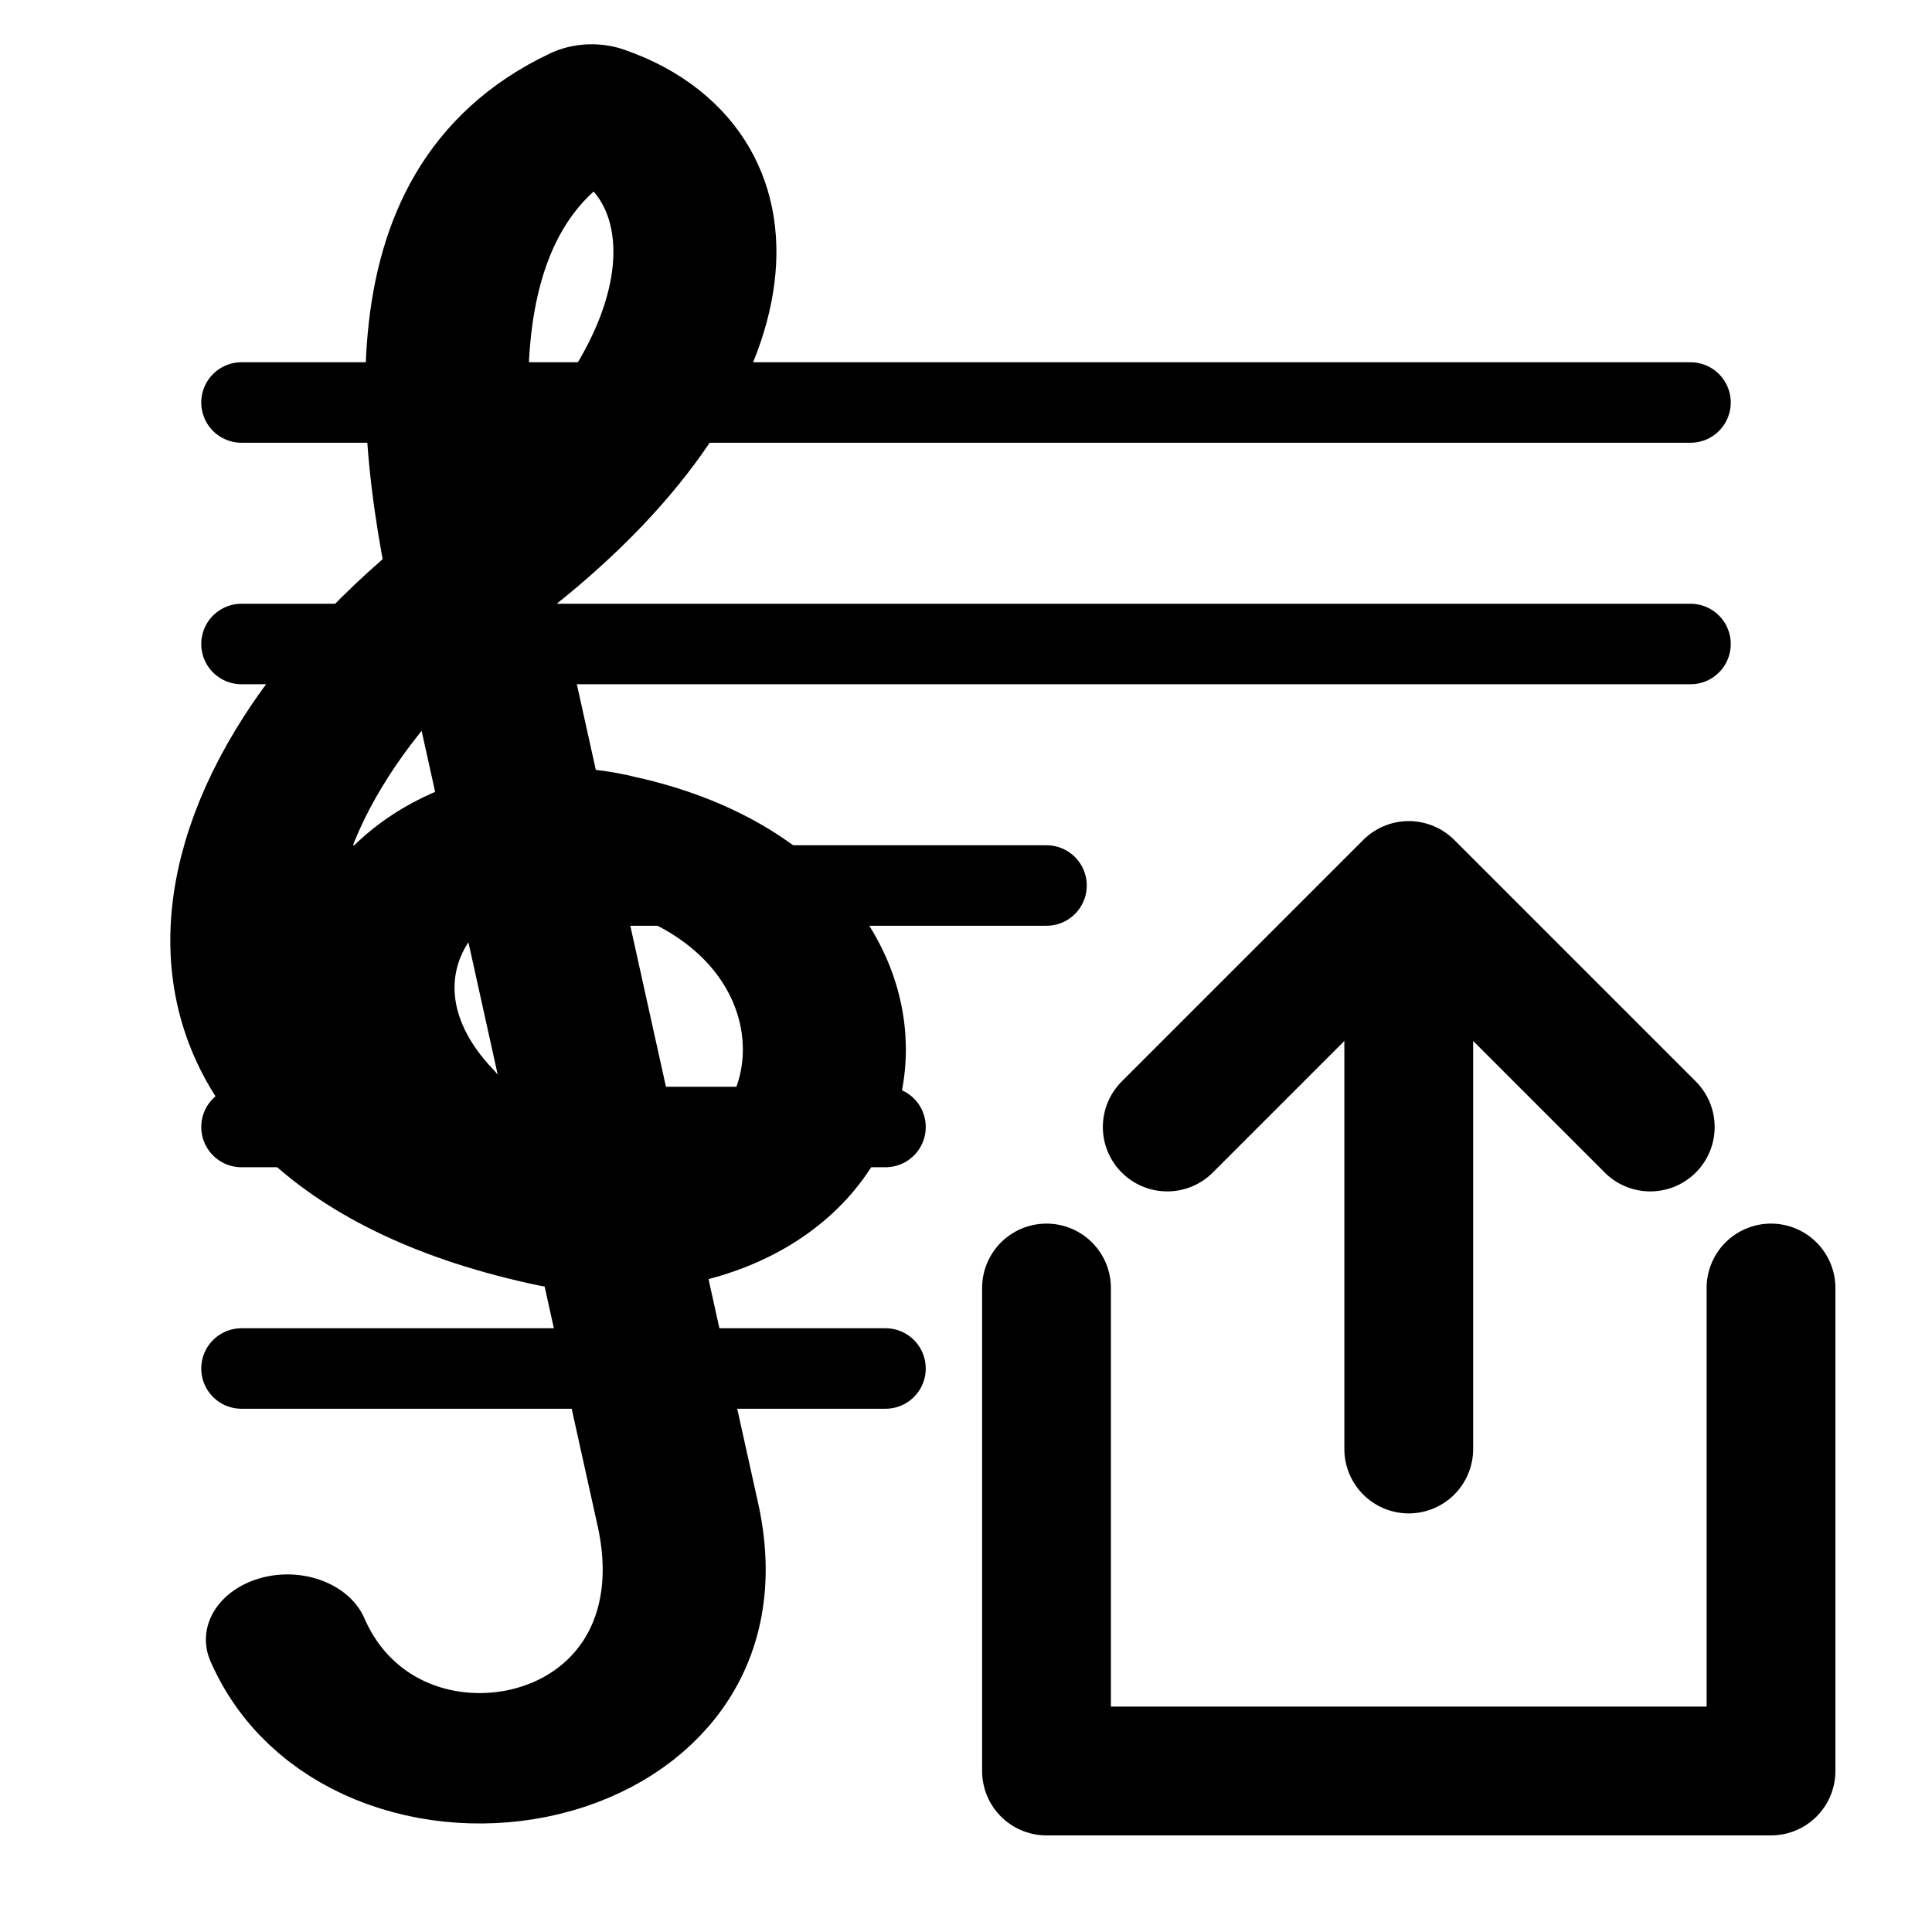
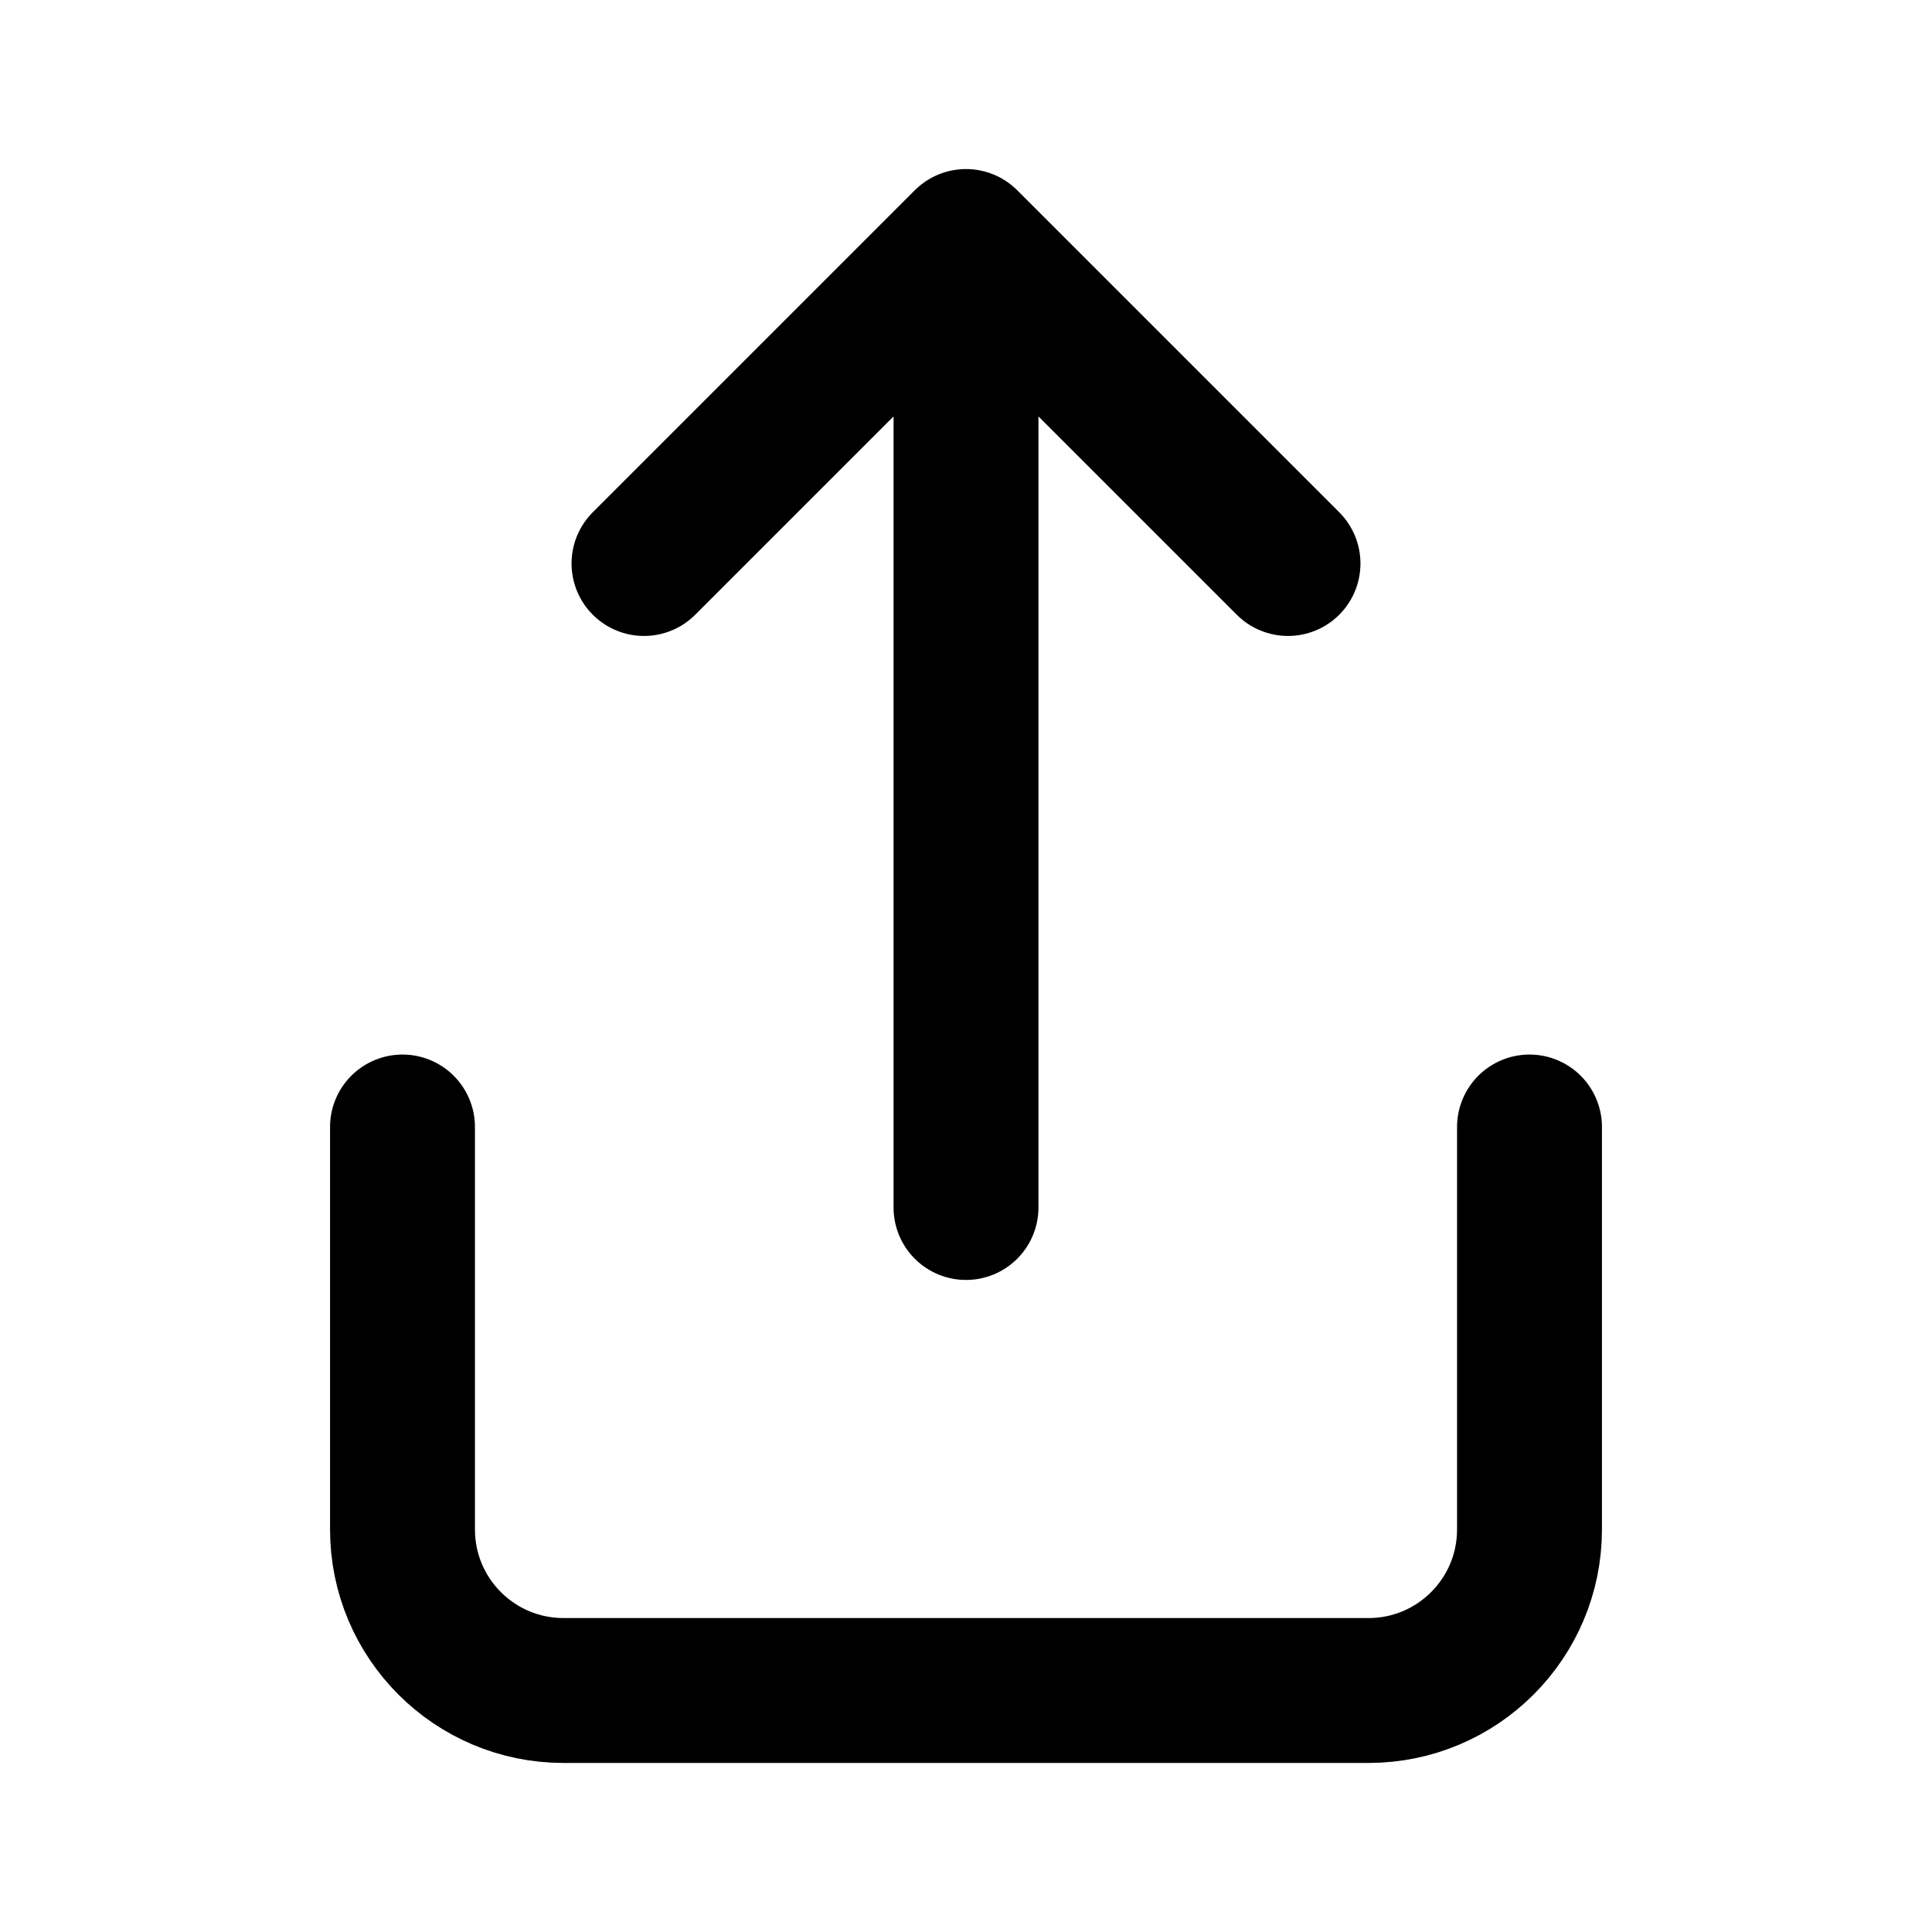
<svg xmlns="http://www.w3.org/2000/svg" viewBox="0 0 24 24">
-   <g id="icon" fill="currentColor">
-     <path d="M3 5h18M3 8h18M3 11h10M3 14h8M3 17h8" fill="none" stroke="currentColor" stroke-width="1" stroke-linecap="round" />
-     <g transform="translate(-2.1 -0.8) scale(1.35 1.08)">
-       <path d="M6.7 14.8c-3.8-1-3.5-4.8-.7-7.5 2.4-2.3 2.4-4.7 1-5.3-1.7 1-1.5 3.8-.9 6.6l1.7 9.6c.5 3-2.8 3.7-3.6 1.4M5.5 13.5c-1.3-1.7.1-3.6 1.7-3.1 2.9.8 2.4 4.9-.5 4.4" fill="none" stroke="currentColor" stroke-width="1.5" stroke-linecap="round" stroke-linejoin="round" />
-     </g>
-     <path d="M13 16v6h9v-6M17.5 18V11m-3 3 3-3 3 3" fill="none" stroke="currentColor" stroke-width="1.6" stroke-linecap="round" stroke-linejoin="round" />
+   <g id="icon" fill="none" stroke="currentColor" stroke-width="1.8" stroke-linecap="round" stroke-linejoin="round">
+     <path d="M12 15V3m-4 4 4-4 4 4" />
+     <path d="M5 14v5a2 2 0 0 0 2 2h10a2 2 0 0 0 2-2v-5" />
  </g>
</svg>
